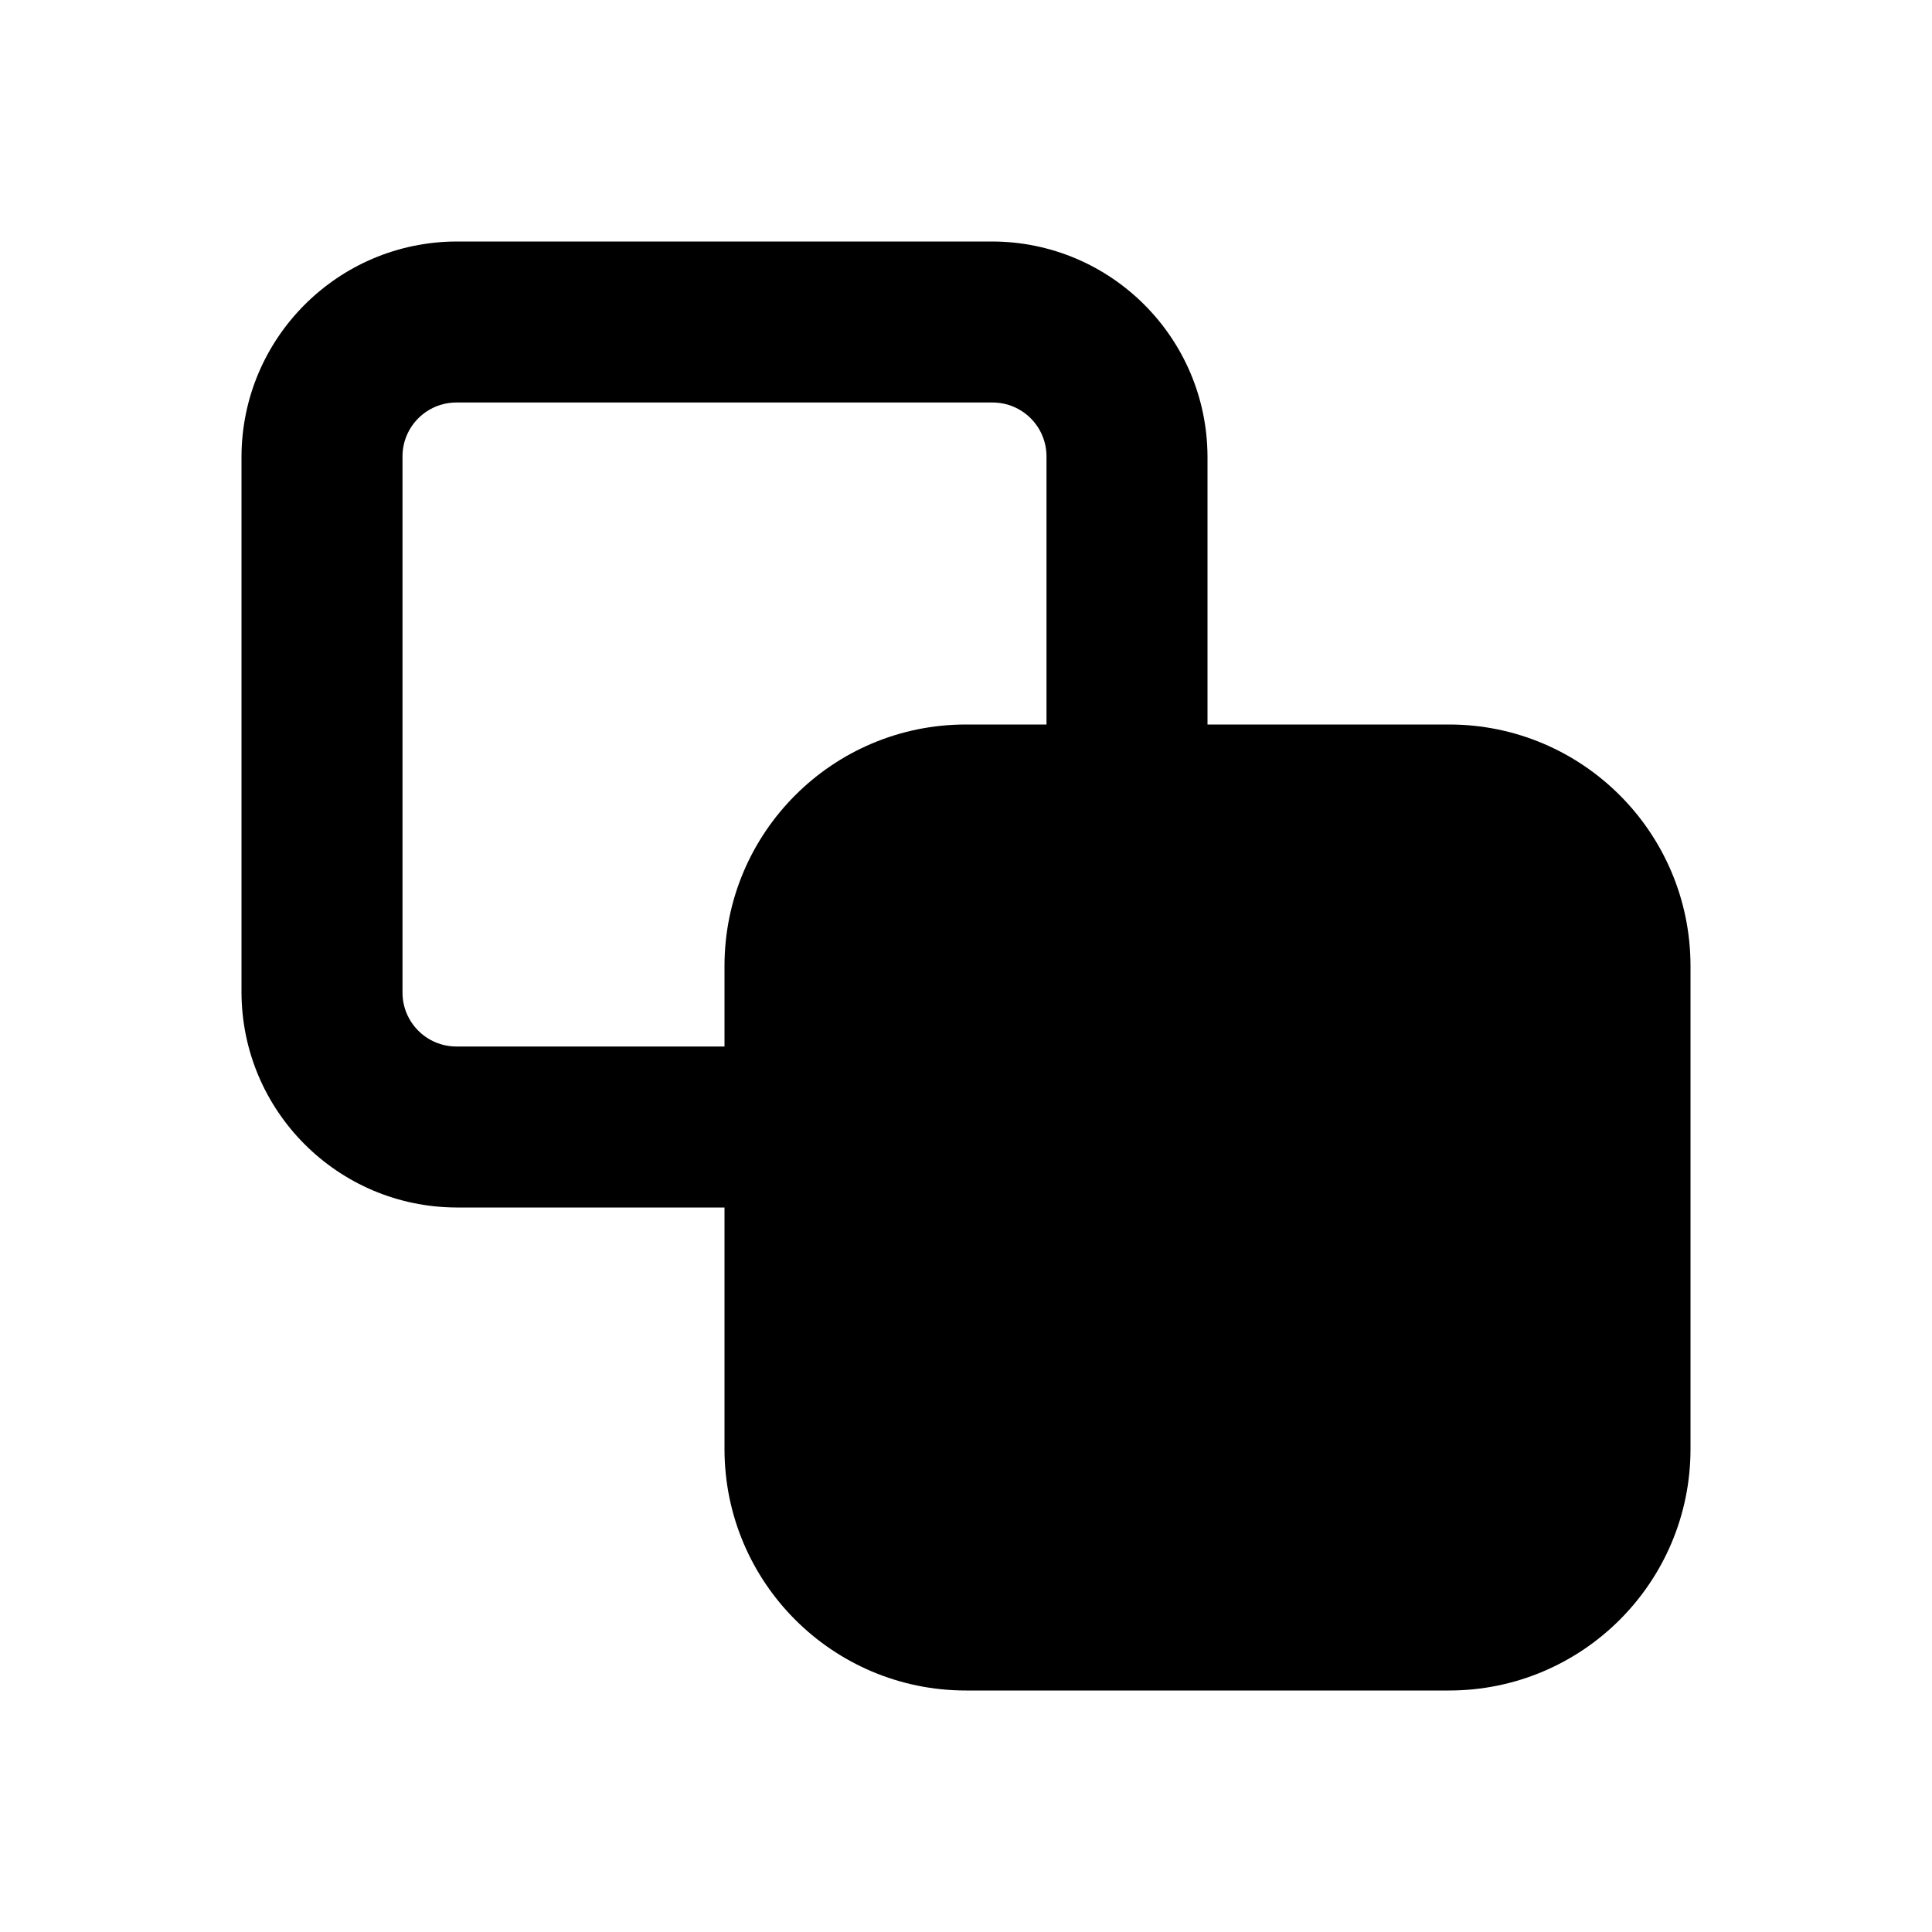
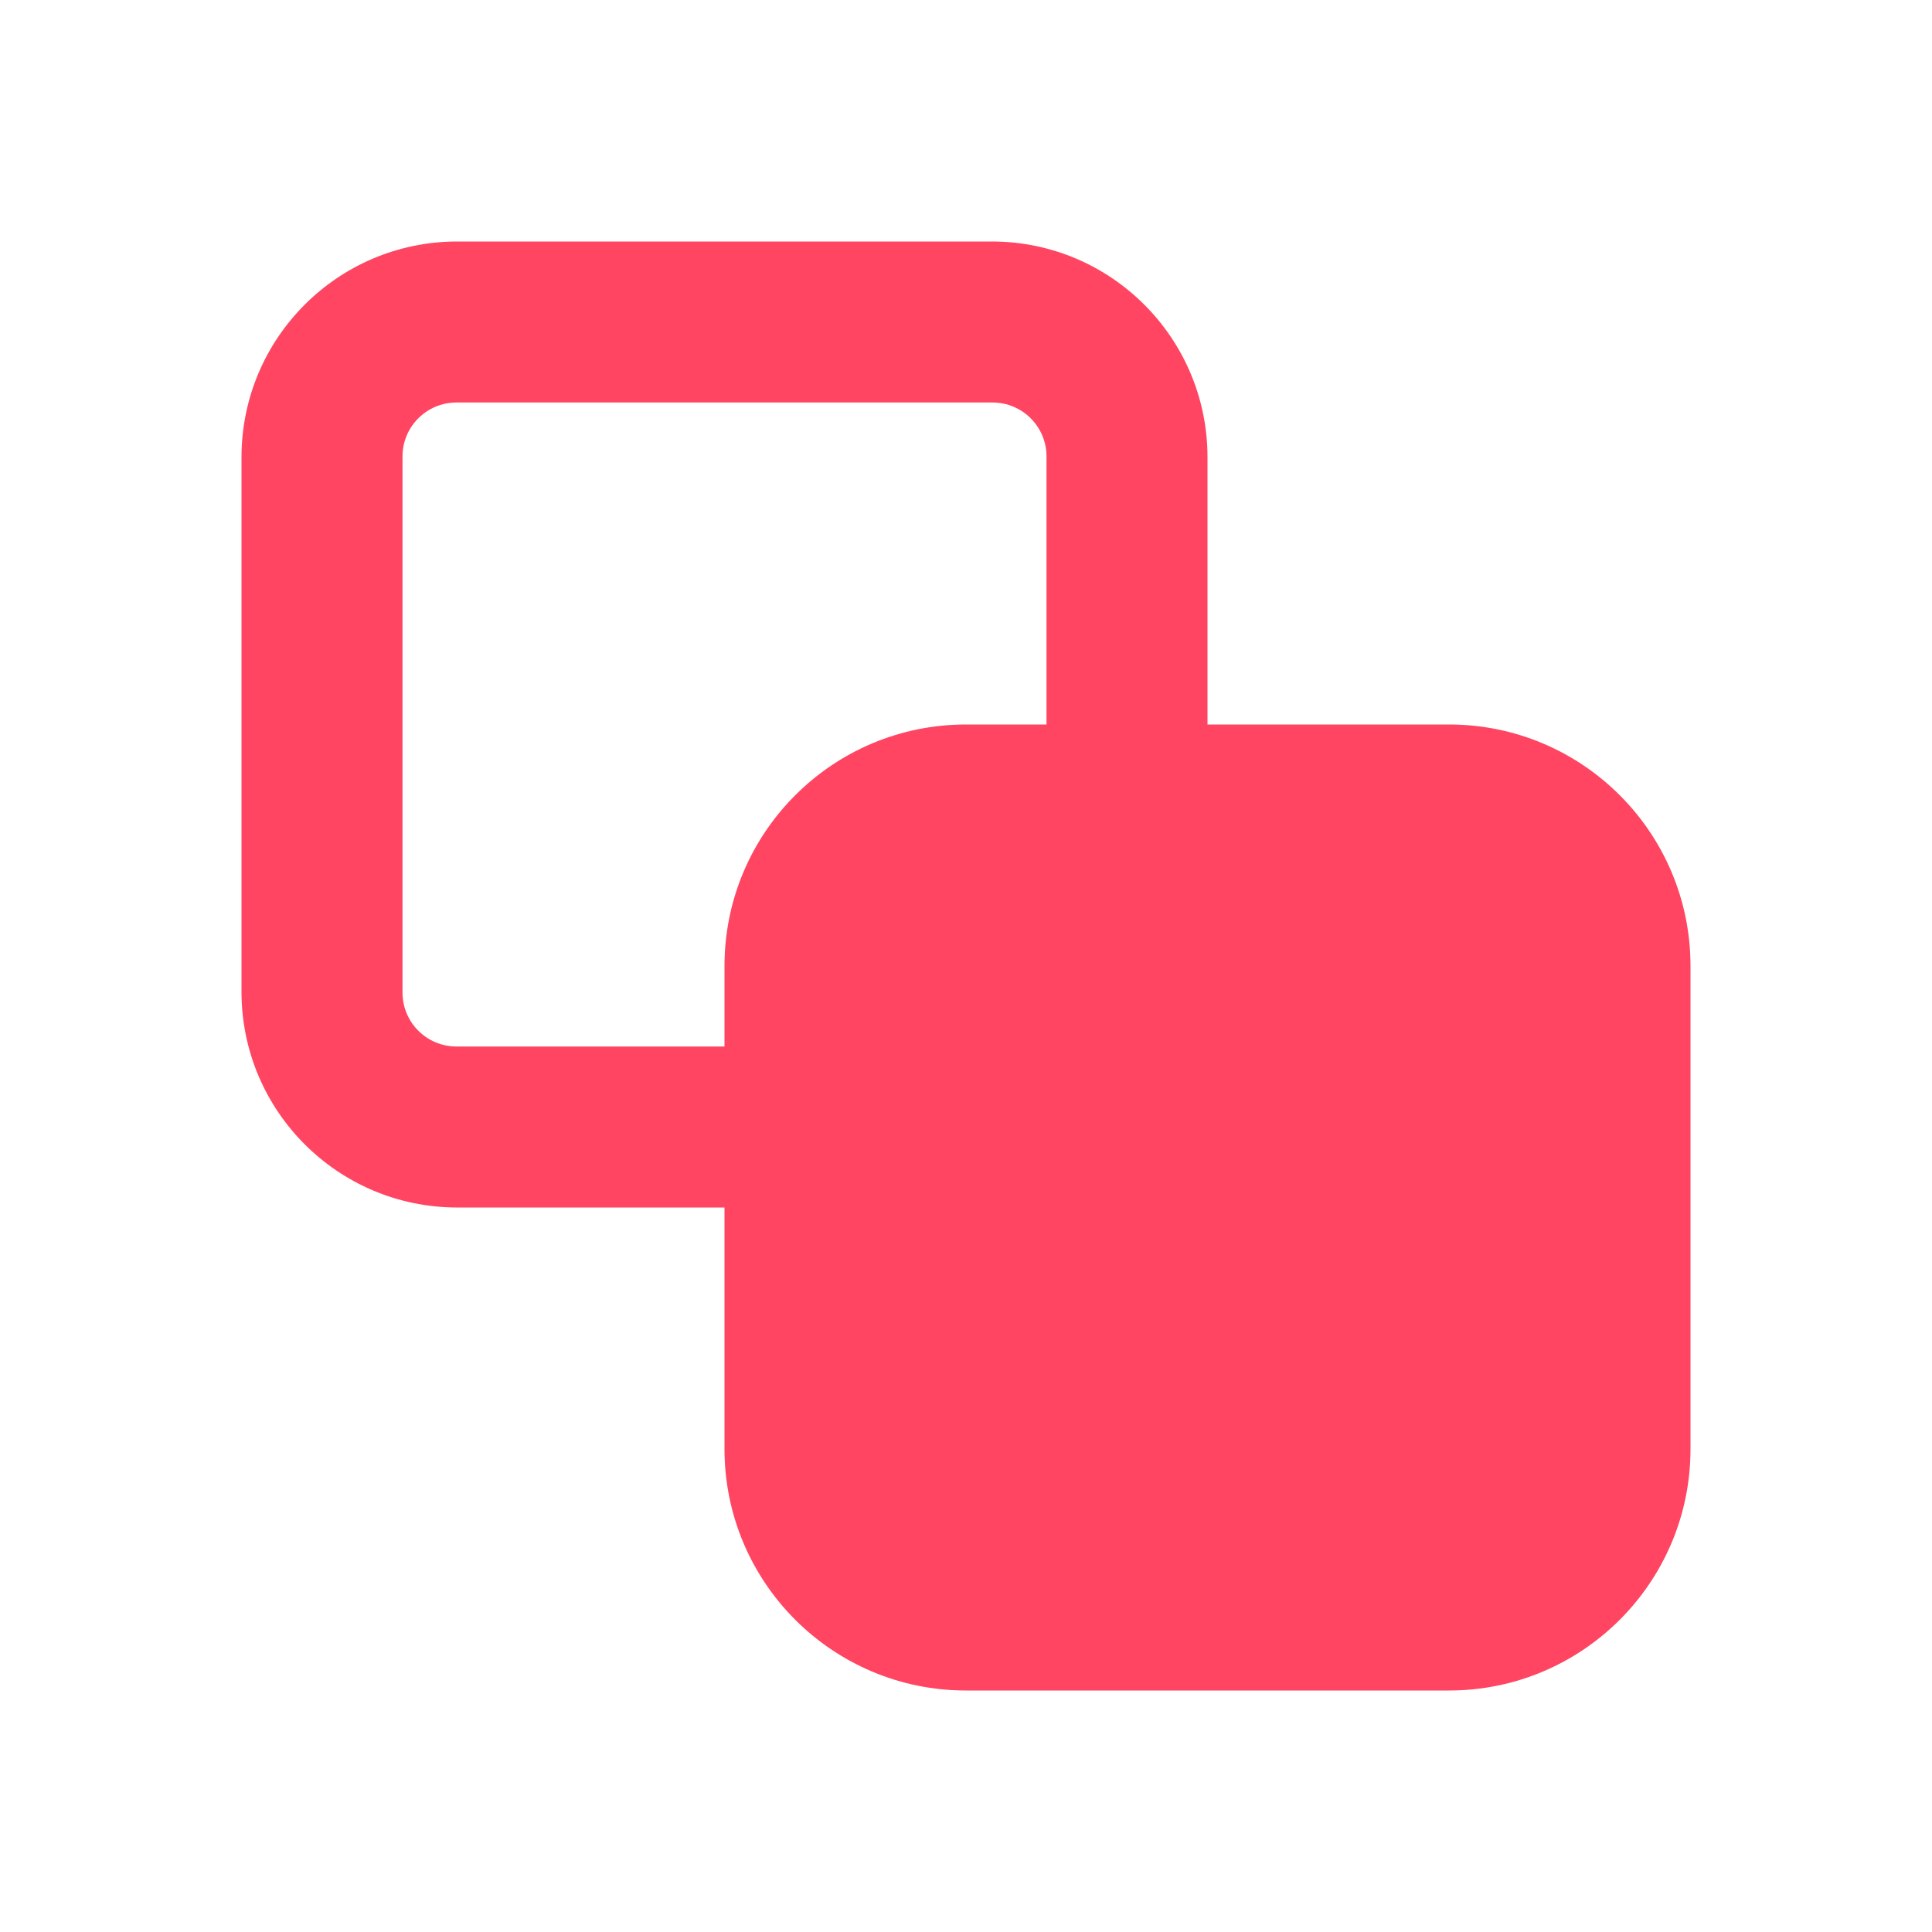
<svg xmlns="http://www.w3.org/2000/svg" width="24px" height="24px" viewBox="0 0 24 24">
  <g data-name="Layer 2">
    <g data-name="copy">
      <rect width="24" height="24" opacity="0" />
-       <path d="M18 9h-3V5.67A2.68 2.68 0 0 0 12.33 3H5.67A2.68 2.68 0 0 0 3 5.67v6.66A2.68 2.68 0 0 0 5.67 15H9v3a3 3 0 0 0 3 3h6a3 3 0 0 0 3-3v-6a3 3 0 0 0-3-3zm-9 3v1H5.67a.67.67 0 0 1-.67-.67V5.67A.67.67 0 0 1 5.67 5h6.66a.67.67 0 0 1 .67.67V9h-1a3 3 0 0 0-3 3z" />
+       <path fill="#ff4561" d="M18 9h-3V5.67A2.68 2.68 0 0 0 12.33 3H5.67A2.68 2.68 0 0 0 3 5.67v6.66A2.68 2.68 0 0 0 5.67 15H9v3a3 3 0 0 0 3 3h6a3 3 0 0 0 3-3v-6a3 3 0 0 0-3-3zm-9 3v1H5.67a.67.67 0 0 1-.67-.67V5.67A.67.67 0 0 1 5.67 5h6.66a.67.67 0 0 1 .67.67V9h-1a3 3 0 0 0-3 3z" />
    </g>
  </g>
</svg>
